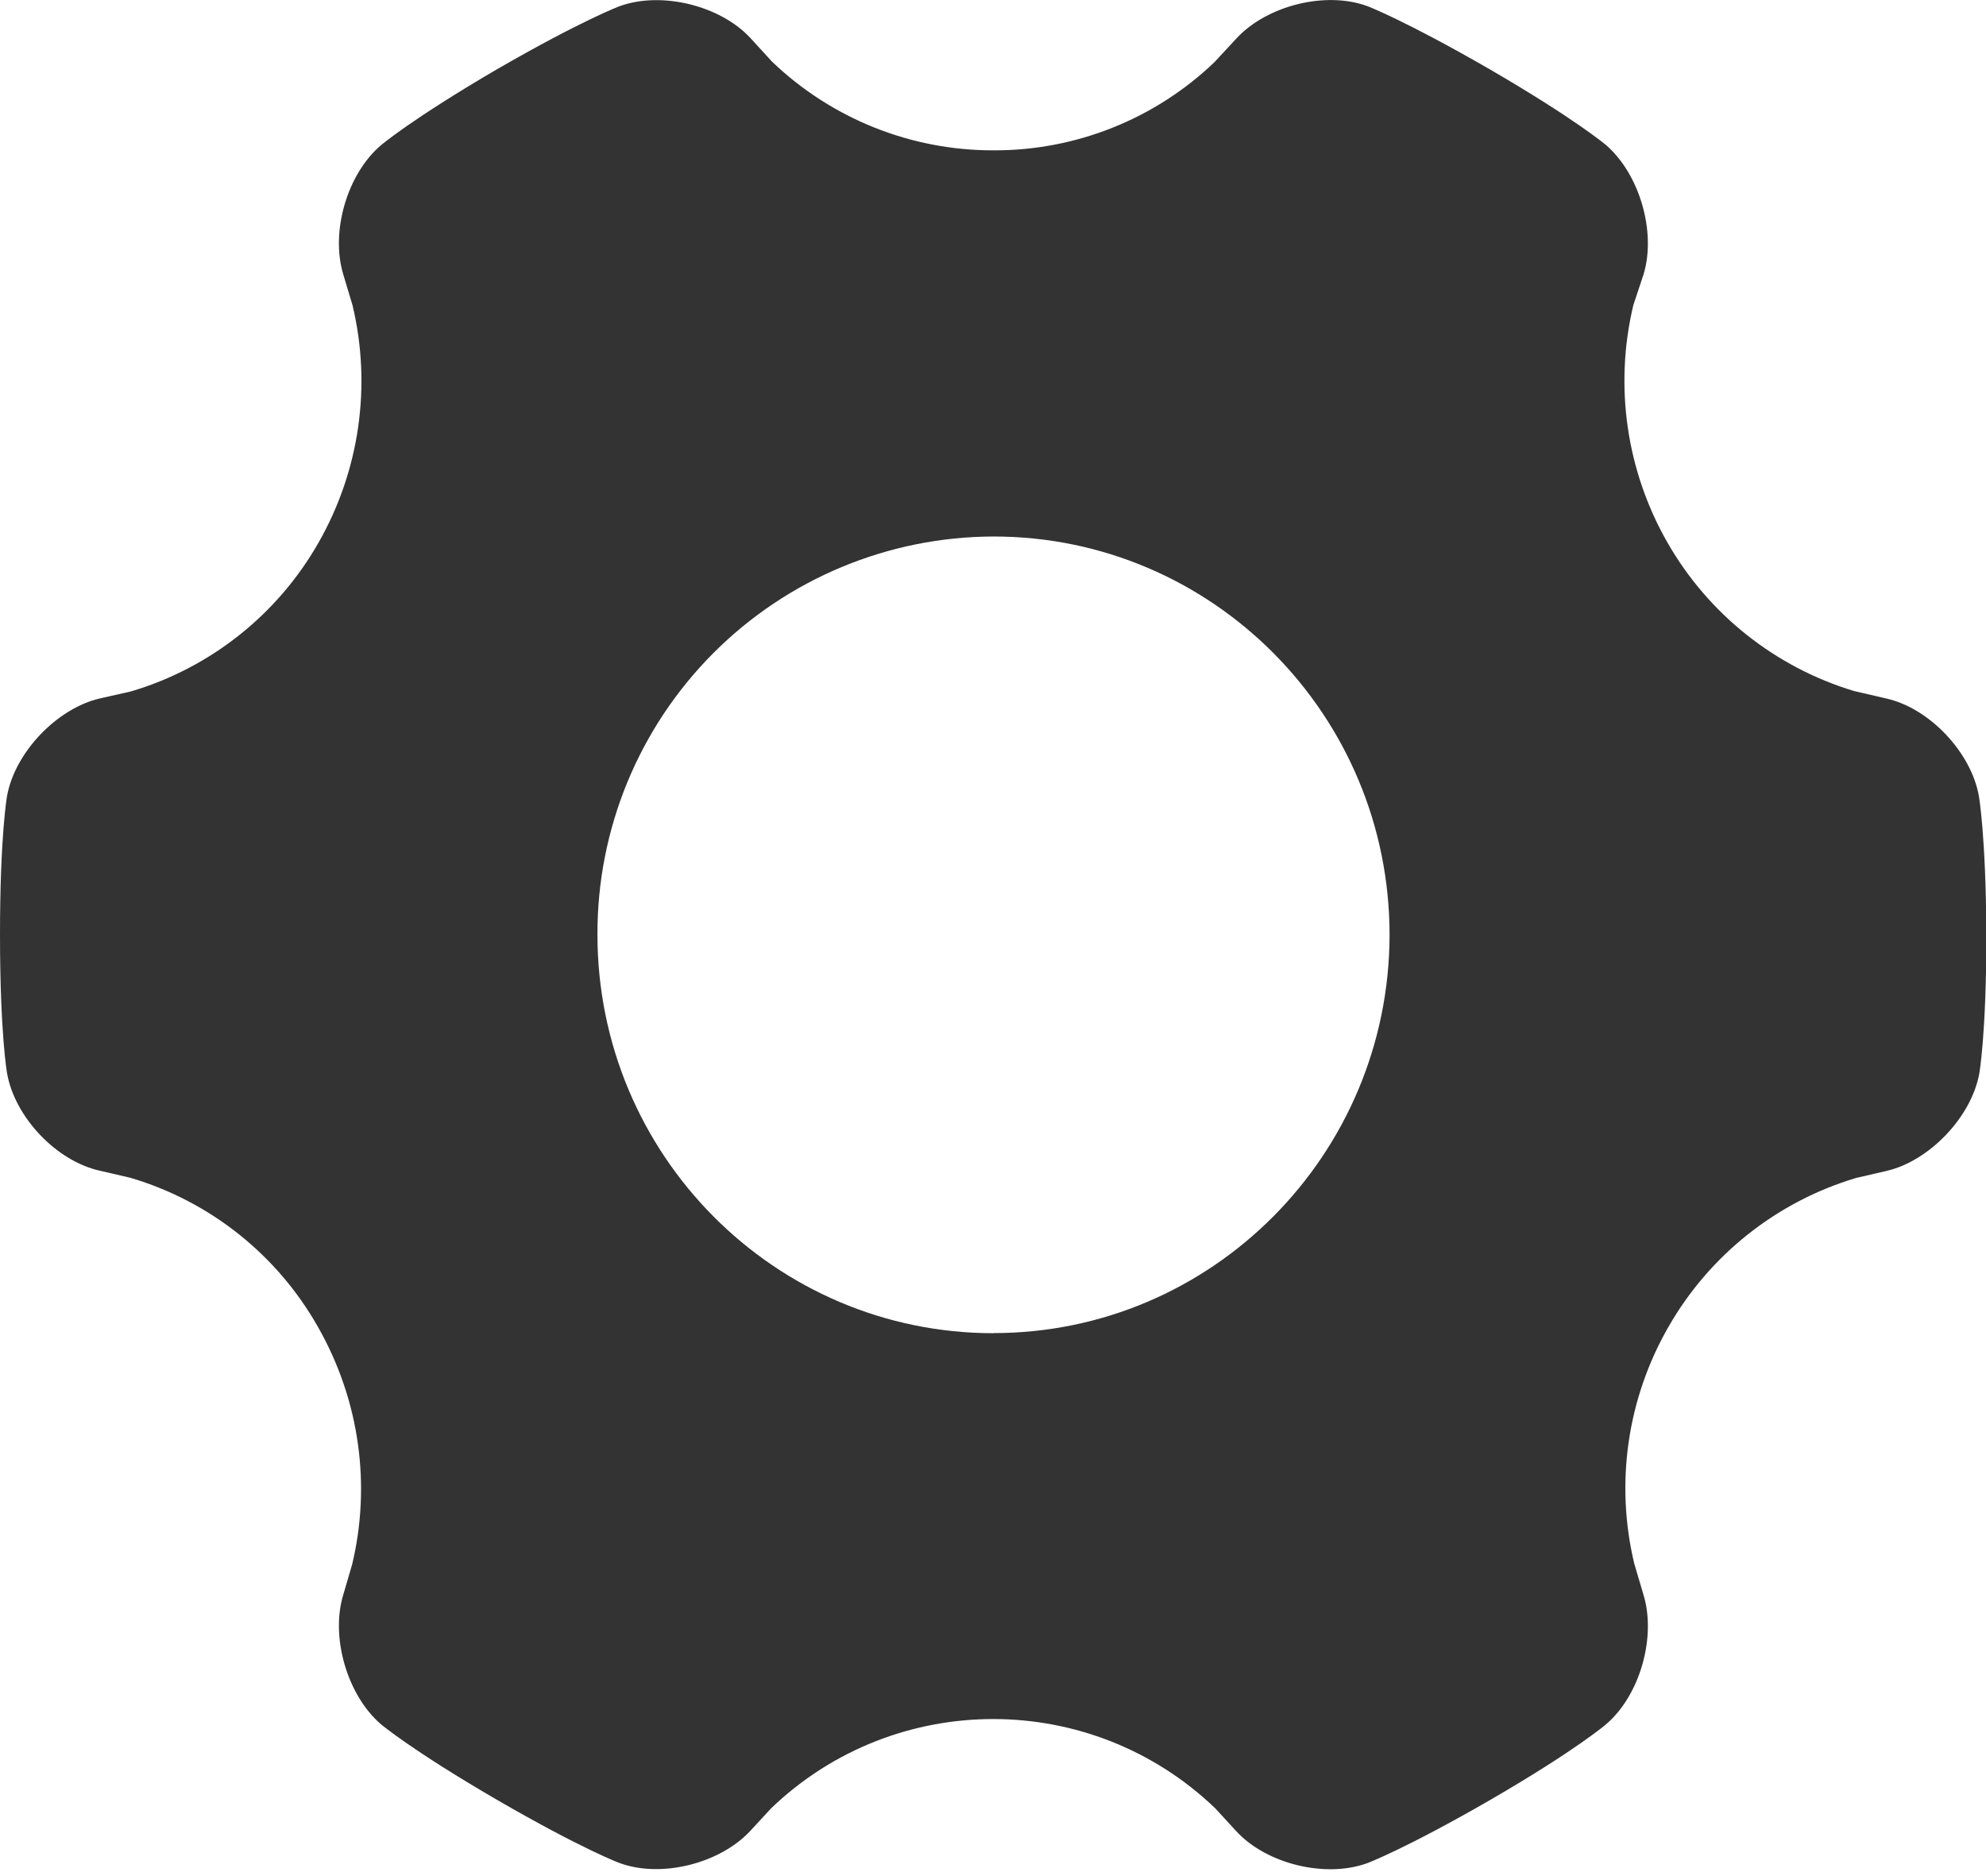
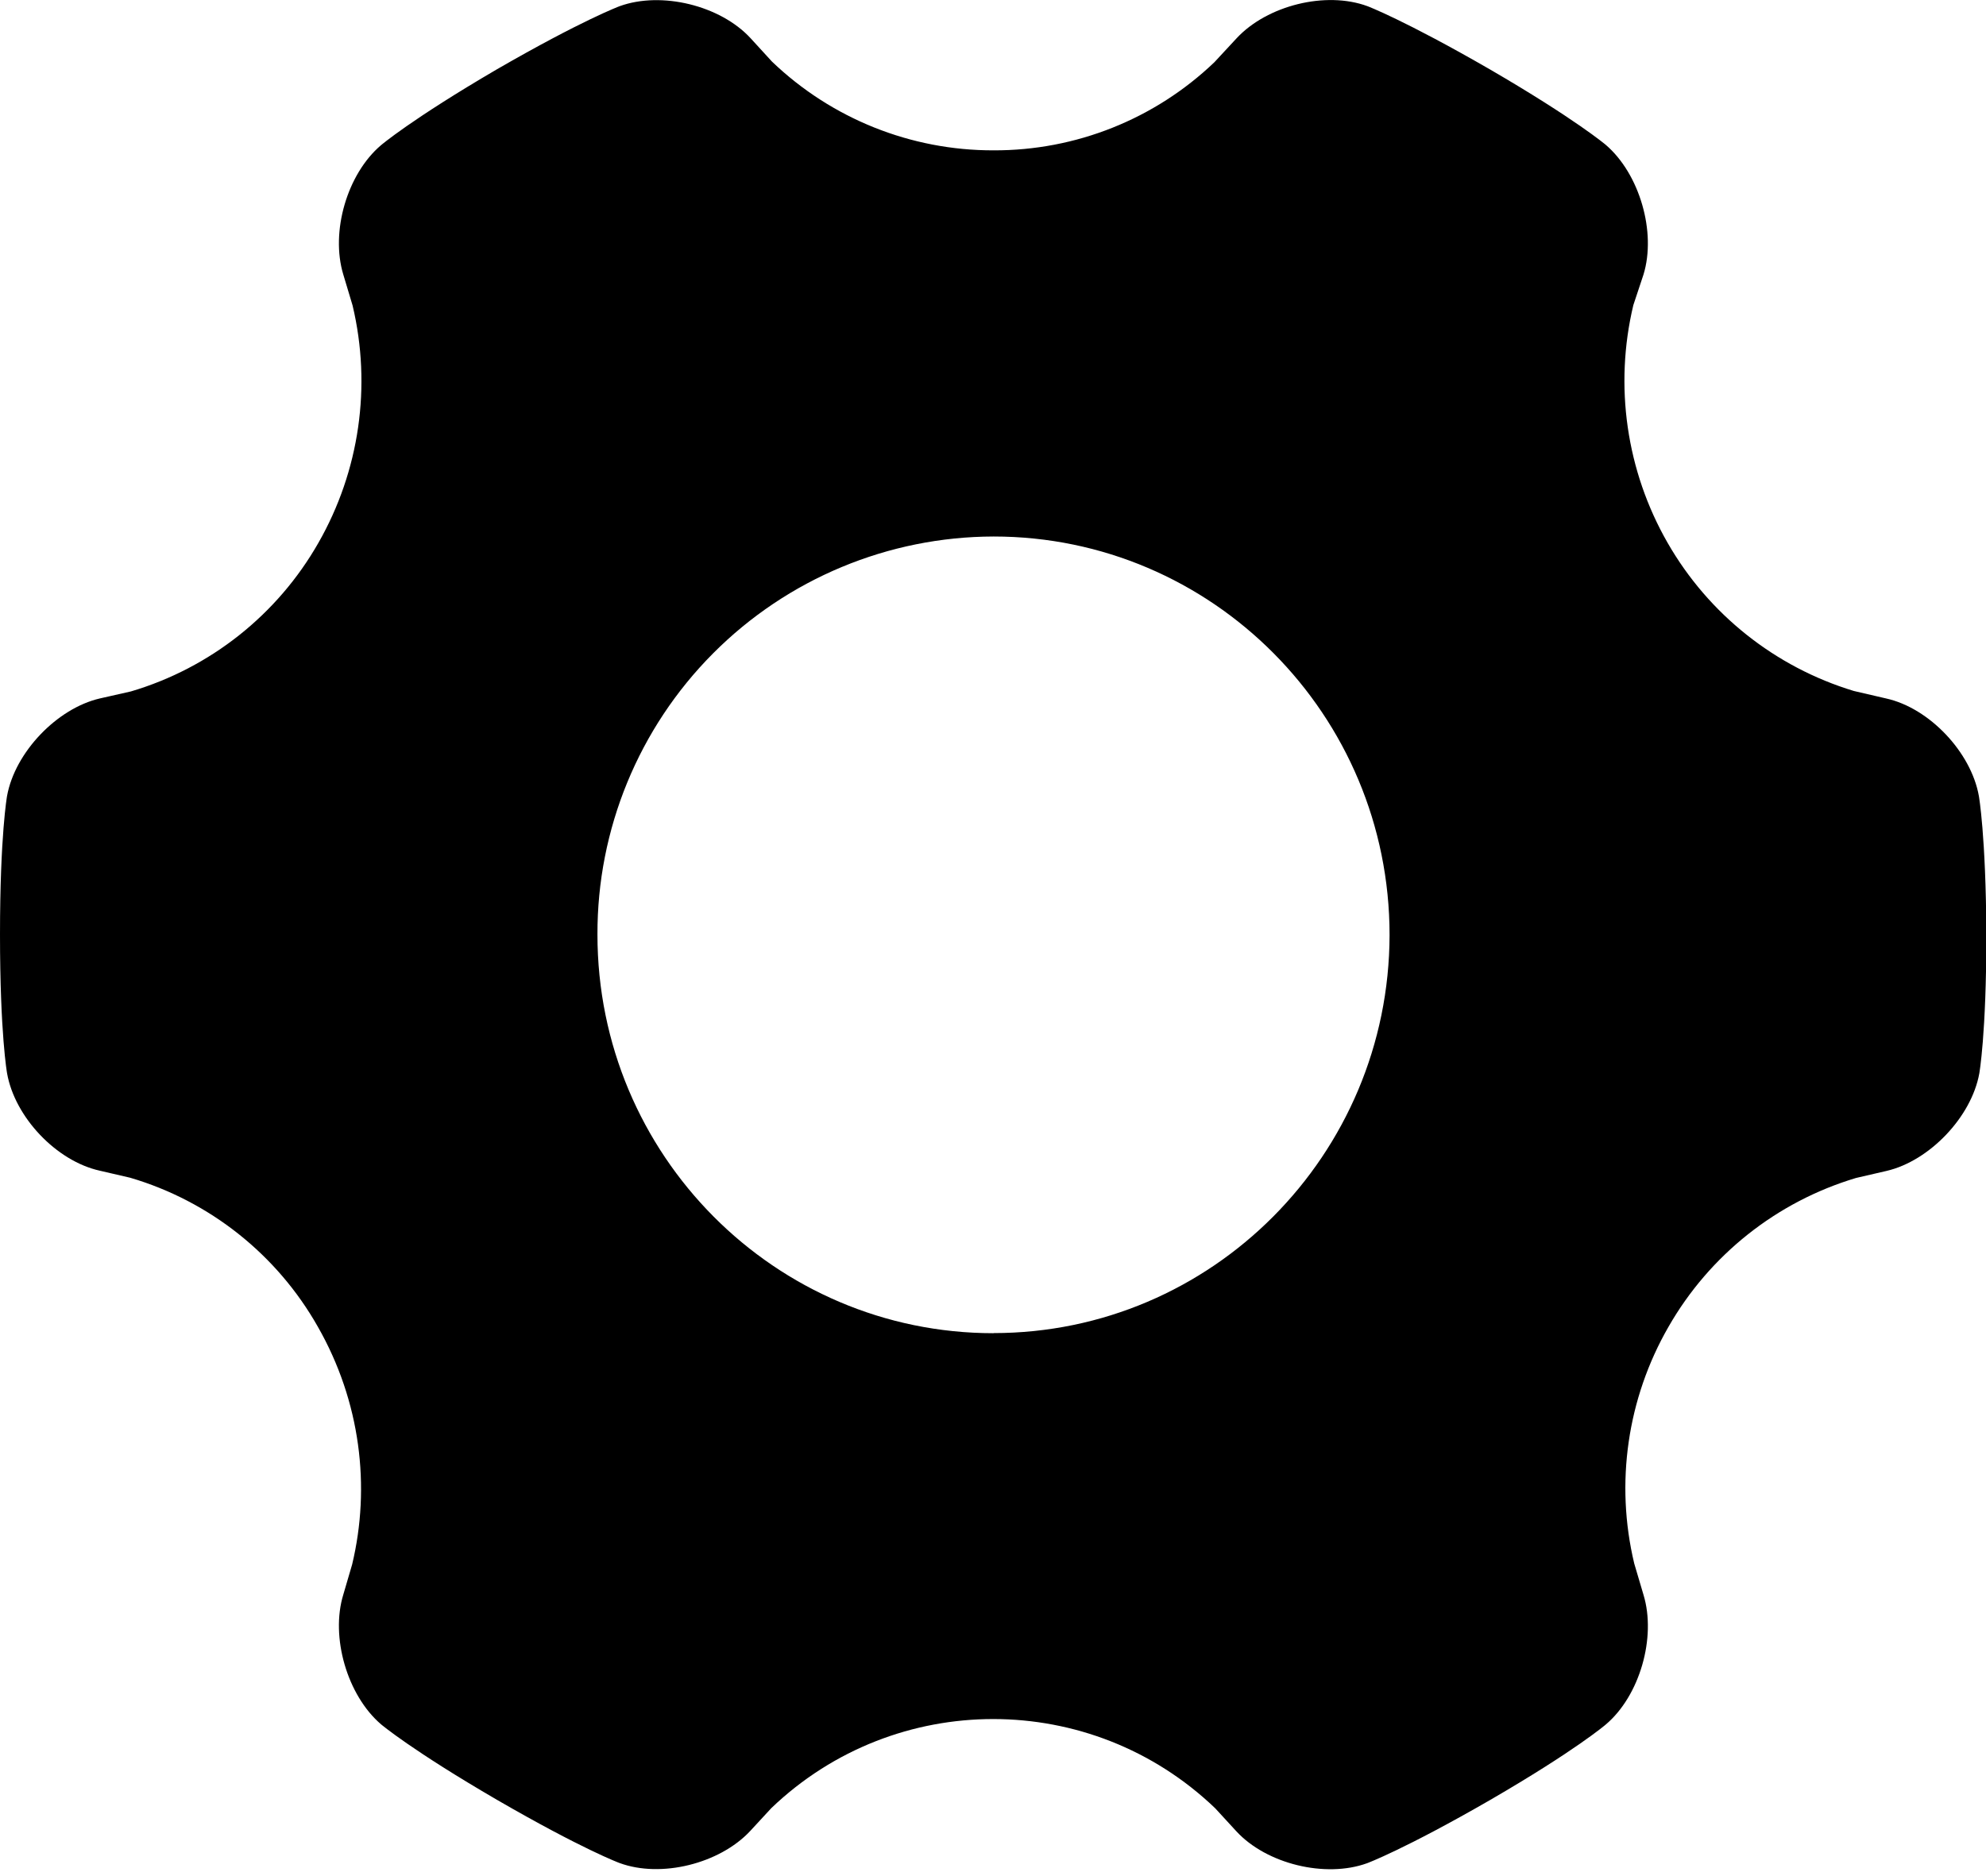
<svg xmlns="http://www.w3.org/2000/svg" t="1543827724451" class="icon" style="" viewBox="0 0 1084 1024" version="1.1" p-id="10233" width="211.719" height="200">
  <defs>
    <style type="text/css">@font-face { font-family: rbicon; src: url("chrome-extension://dipiagiiohfljcicegpgffpbnjmgjcnf/fonts/rbicon.woff2") format("woff2"); font-weight: normal; font-style: normal; }
</style>
  </defs>
-   <path d="M1080.096 434.501c-4.216-23.732-26.924-47.945-50.596-53.186l-17.648-4.096a175.94 175.94 0 0 1-101.613-80.833 177.807 177.807 0 0 1-18.732-129.802l5.541-16.685c7.107-23.129-2.108-54.993-20.6-70.834 0 0-16.624-14.094-63.245-41.199-46.801-26.984-66.859-34.513-66.859-34.513-22.768-8.372-54.631-0.361-71.256 17.407l-12.288 13.251a173.471 173.471 0 0 1-120.466 48.066A174.133 174.133 0 0 1 421.329 33.591L409.584 20.761C393.14 2.992 361.096-4.898 338.268 3.354c0 0-20.359 7.529-67.099 34.513-46.801 27.346-63.245 41.44-63.245 41.44-18.431 15.661-27.647 47.223-20.539 70.593l5.06 16.865a178.048 178.048 0 0 1-18.672 129.621 174.916 174.916 0 0 1-102.275 81.073l-17.046 3.855c-23.31 5.421-46.259 29.333-50.596 53.186 0 0-3.855 21.383-3.855 75.713 0 54.33 3.855 75.713 3.855 75.713 4.216 23.973 26.924 47.945 50.596 53.186l16.624 3.855a174.254 174.254 0 0 1 102.396 81.314c23.31 40.838 28.912 87.338 18.732 129.802l-4.819 16.444c-7.107 23.129 2.108 54.993 20.6 70.834 0 0 16.624 14.094 63.245 41.199 46.801 27.105 66.919 34.513 66.919 34.513 22.708 8.372 54.631 0.361 71.256-17.407l11.625-12.589a175.097 175.097 0 0 1 242.257 0.12l11.625 12.649c16.383 17.708 48.427 25.599 71.256 17.347 0 0 20.359-7.529 67.16-34.513 46.741-27.105 63.124-41.199 63.124-41.199 18.491-15.6 27.707-47.464 20.6-70.834l-5.06-17.106a176.723 176.723 0 0 1 18.672-129.139 176.061 176.061 0 0 1 102.396-81.314l16.685-3.855c23.31-5.421 46.259-29.333 50.596-53.186 0 0 3.855-21.383 3.855-75.713-0.241-54.33-4.096-75.833-4.096-75.833z m-537.819 293.334c-119.261 0-216.176-97.336-216.176-217.621a216.658 216.658 0 0 1 216.236-217.32c119.201 0 216.116 97.276 216.116 217.561-0.241 120.044-96.975 217.32-216.176 217.32z" p-id="10234" fill="#333333" />
+   <path d="M1080.096 434.501c-4.216-23.732-26.924-47.945-50.596-53.186l-17.648-4.096a175.94 175.94 0 0 1-101.613-80.833 177.807 177.807 0 0 1-18.732-129.802l5.541-16.685c7.107-23.129-2.108-54.993-20.6-70.834 0 0-16.624-14.094-63.245-41.199-46.801-26.984-66.859-34.513-66.859-34.513-22.768-8.372-54.631-0.361-71.256 17.407l-12.288 13.251a173.471 173.471 0 0 1-120.466 48.066A174.133 174.133 0 0 1 421.329 33.591L409.584 20.761C393.14 2.992 361.096-4.898 338.268 3.354c0 0-20.359 7.529-67.099 34.513-46.801 27.346-63.245 41.44-63.245 41.44-18.431 15.661-27.647 47.223-20.539 70.593l5.06 16.865a178.048 178.048 0 0 1-18.672 129.621 174.916 174.916 0 0 1-102.275 81.073l-17.046 3.855c-23.31 5.421-46.259 29.333-50.596 53.186 0 0-3.855 21.383-3.855 75.713 0 54.33 3.855 75.713 3.855 75.713 4.216 23.973 26.924 47.945 50.596 53.186l16.624 3.855a174.254 174.254 0 0 1 102.396 81.314c23.31 40.838 28.912 87.338 18.732 129.802l-4.819 16.444c-7.107 23.129 2.108 54.993 20.6 70.834 0 0 16.624 14.094 63.245 41.199 46.801 27.105 66.919 34.513 66.919 34.513 22.708 8.372 54.631 0.361 71.256-17.407l11.625-12.589a175.097 175.097 0 0 1 242.257 0.12l11.625 12.649c16.383 17.708 48.427 25.599 71.256 17.347 0 0 20.359-7.529 67.16-34.513 46.741-27.105 63.124-41.199 63.124-41.199 18.491-15.6 27.707-47.464 20.6-70.834l-5.06-17.106a176.723 176.723 0 0 1 18.672-129.139 176.061 176.061 0 0 1 102.396-81.314l16.685-3.855c23.31-5.421 46.259-29.333 50.596-53.186 0 0 3.855-21.383 3.855-75.713-0.241-54.33-4.096-75.833-4.096-75.833z m-537.819 293.334c-119.261 0-216.176-97.336-216.176-217.621a216.658 216.658 0 0 1 216.236-217.32c119.201 0 216.116 97.276 216.116 217.561-0.241 120.044-96.975 217.32-216.176 217.32z" p-id="10234" fill="currentColor" />
</svg>
